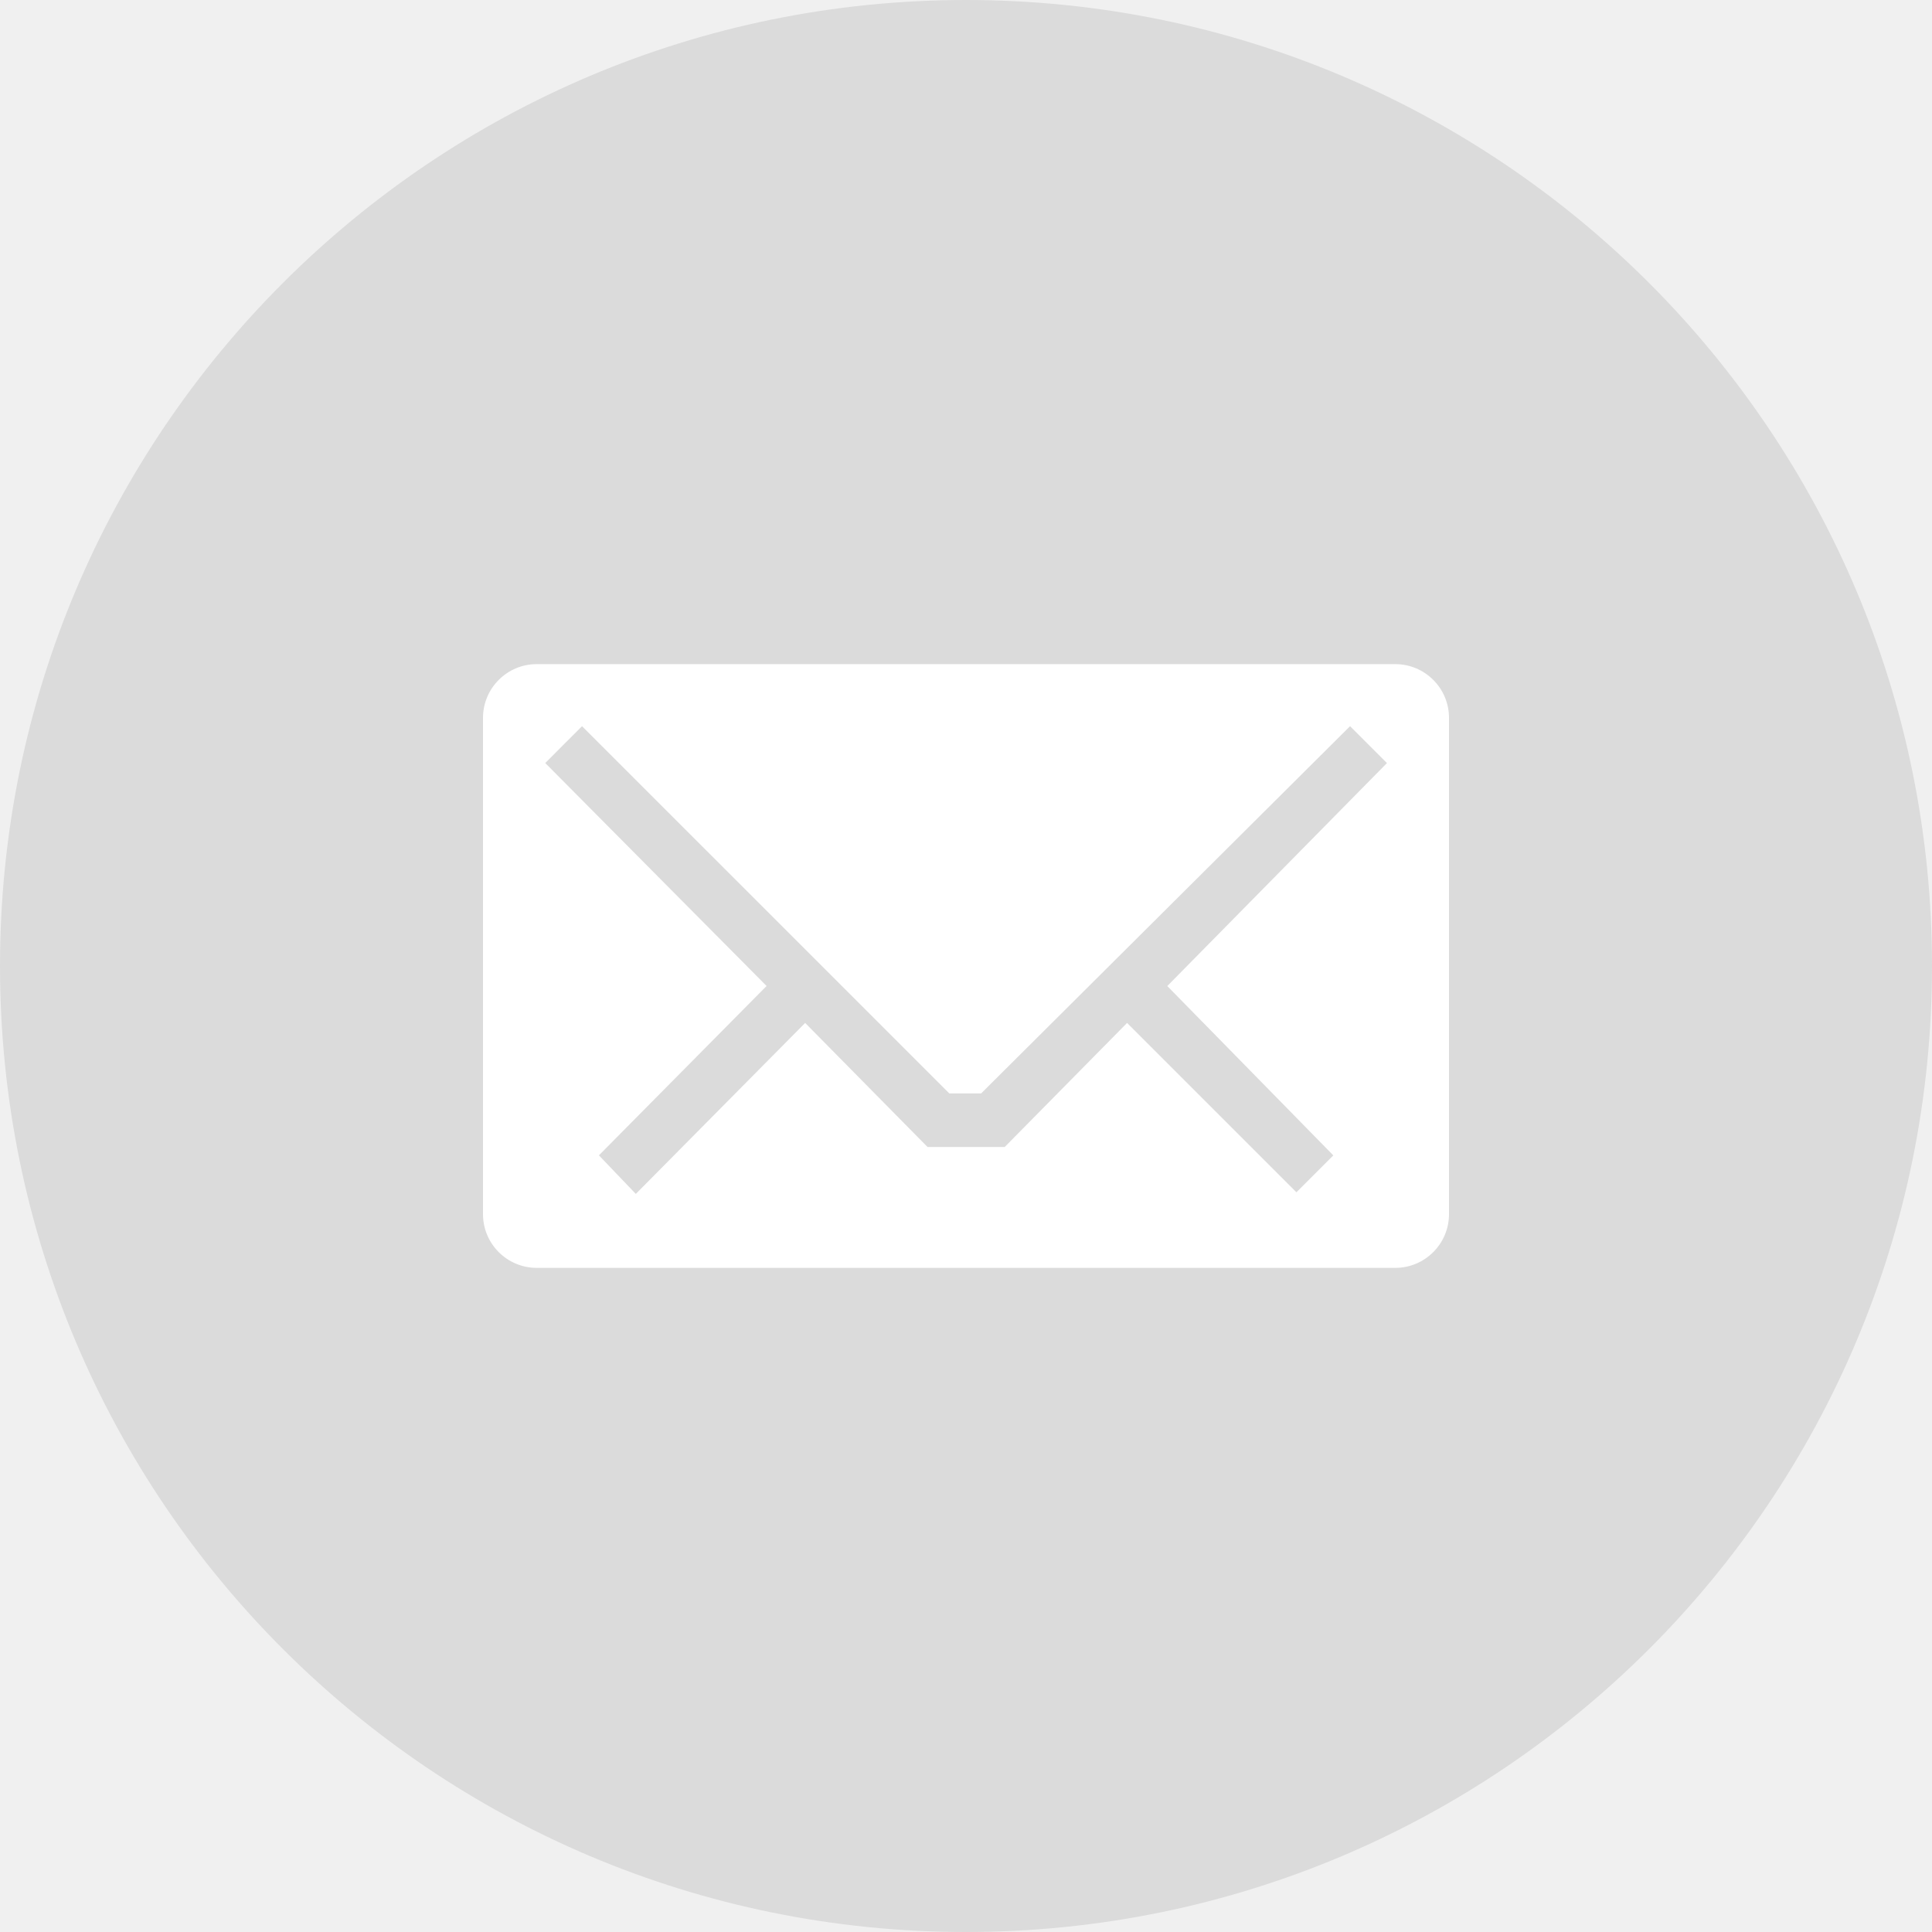
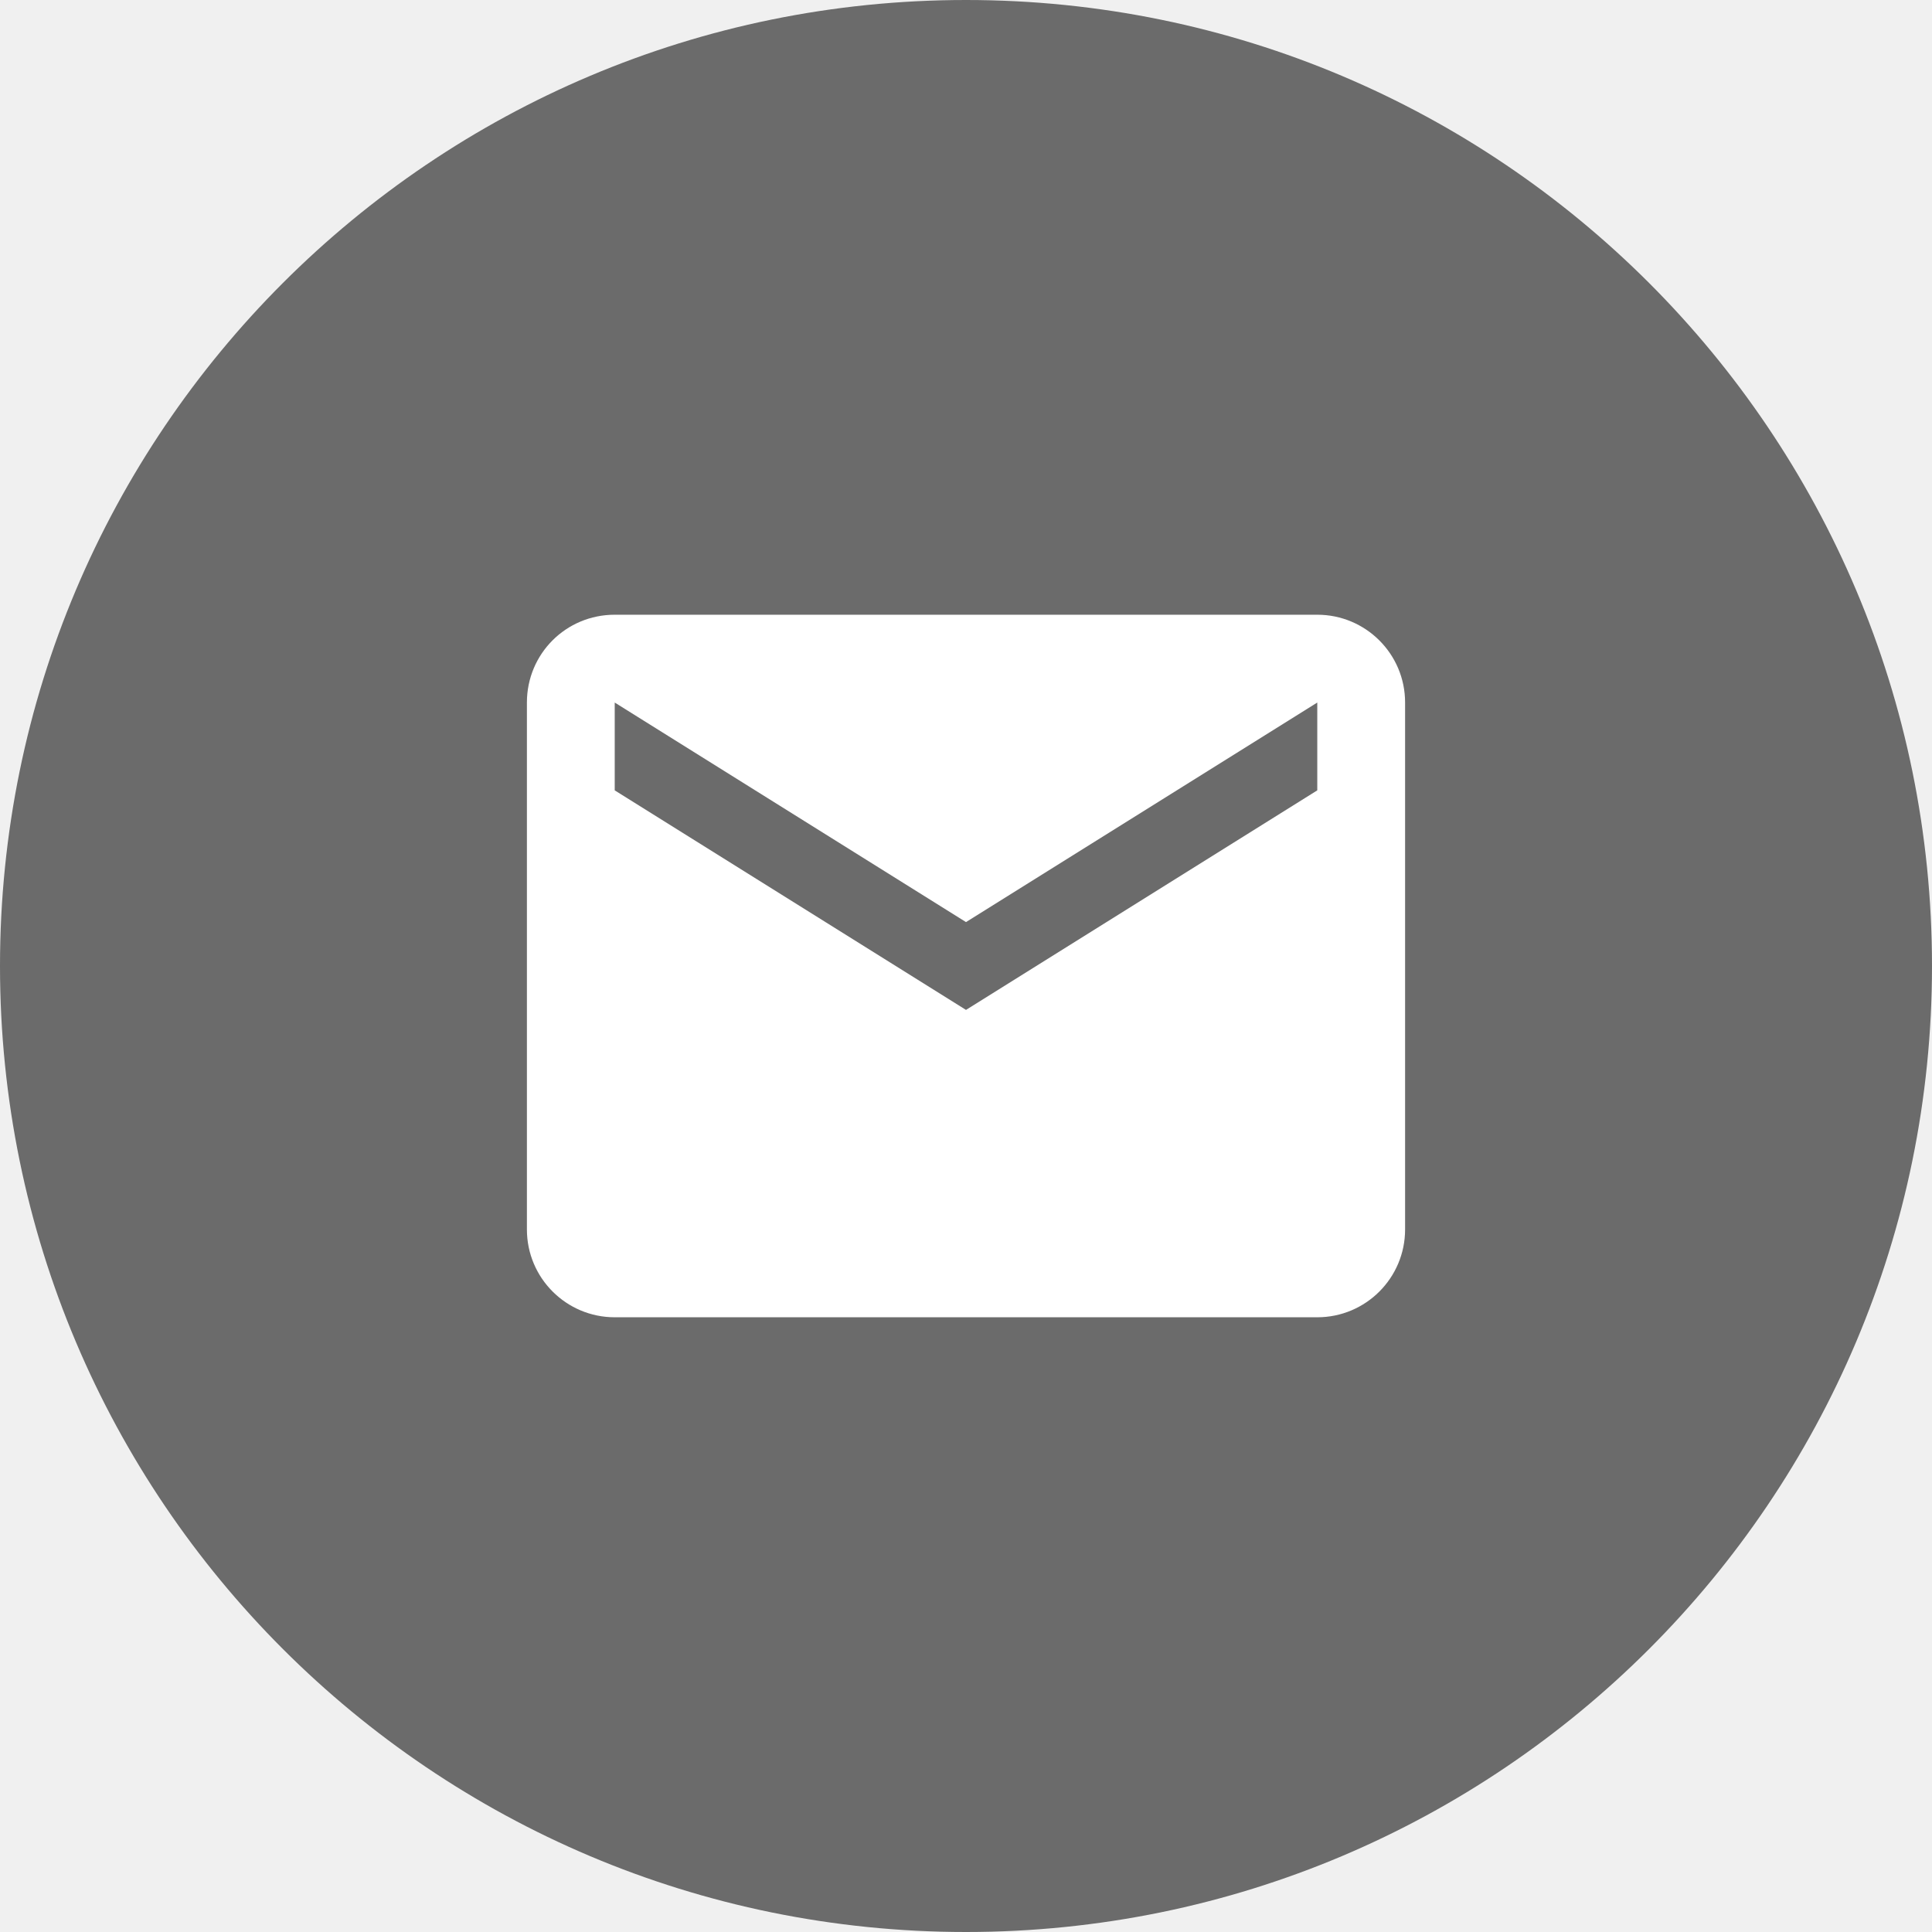
- <svg xmlns="http://www.w3.org/2000/svg" viewBox="0 0 32 32" height="16" width="16" version="1.1">
-   <circle r="16" cx="16" cy="16" fill="#DBDBDB" />
-   <g transform="translate(8, 8)">
-     <path fill="#fff" d="m0.89 3c-0.492 0-0.89 0.4-0.89 0.89v8.22c0 0.493 0.4 0.89 0.89 0.89h14.22c0.492 0 0.89-0.4 0.89-0.89v-8.22c0-0.492-0.4-0.89-0.89-0.89zm0.75 1.028 6.083 6.082h0.528l6.11-6.082 0.611 0.611-3.638 3.693 2.75 2.805-0.611 0.611-2.805-2.805-2.027 2.055h-1.278l-2.027-2.055-2.805 2.832-0.611-0.639 2.777-2.805-3.666-3.693z" />
+ <svg xmlns="http://www.w3.org/2000/svg" viewBox="0 0 44 44" height="22" width="22" version="1.1">
+   <circle r="22" cx="22" cy="22" fill="#6B6B6B" />
+   <g transform="translate(10, 10)">
+     <path fill="#fff" d="M20,8L12,13L4,8V6L12,11L20,6M20,4H4C2.89,4 2,4.89 2,6V18A2,2 0 0,0 4,20H20A2,2 0 0,0 22,18V6C22,4.89 21.1,4 20,4Z" />
  </g>
</svg>
